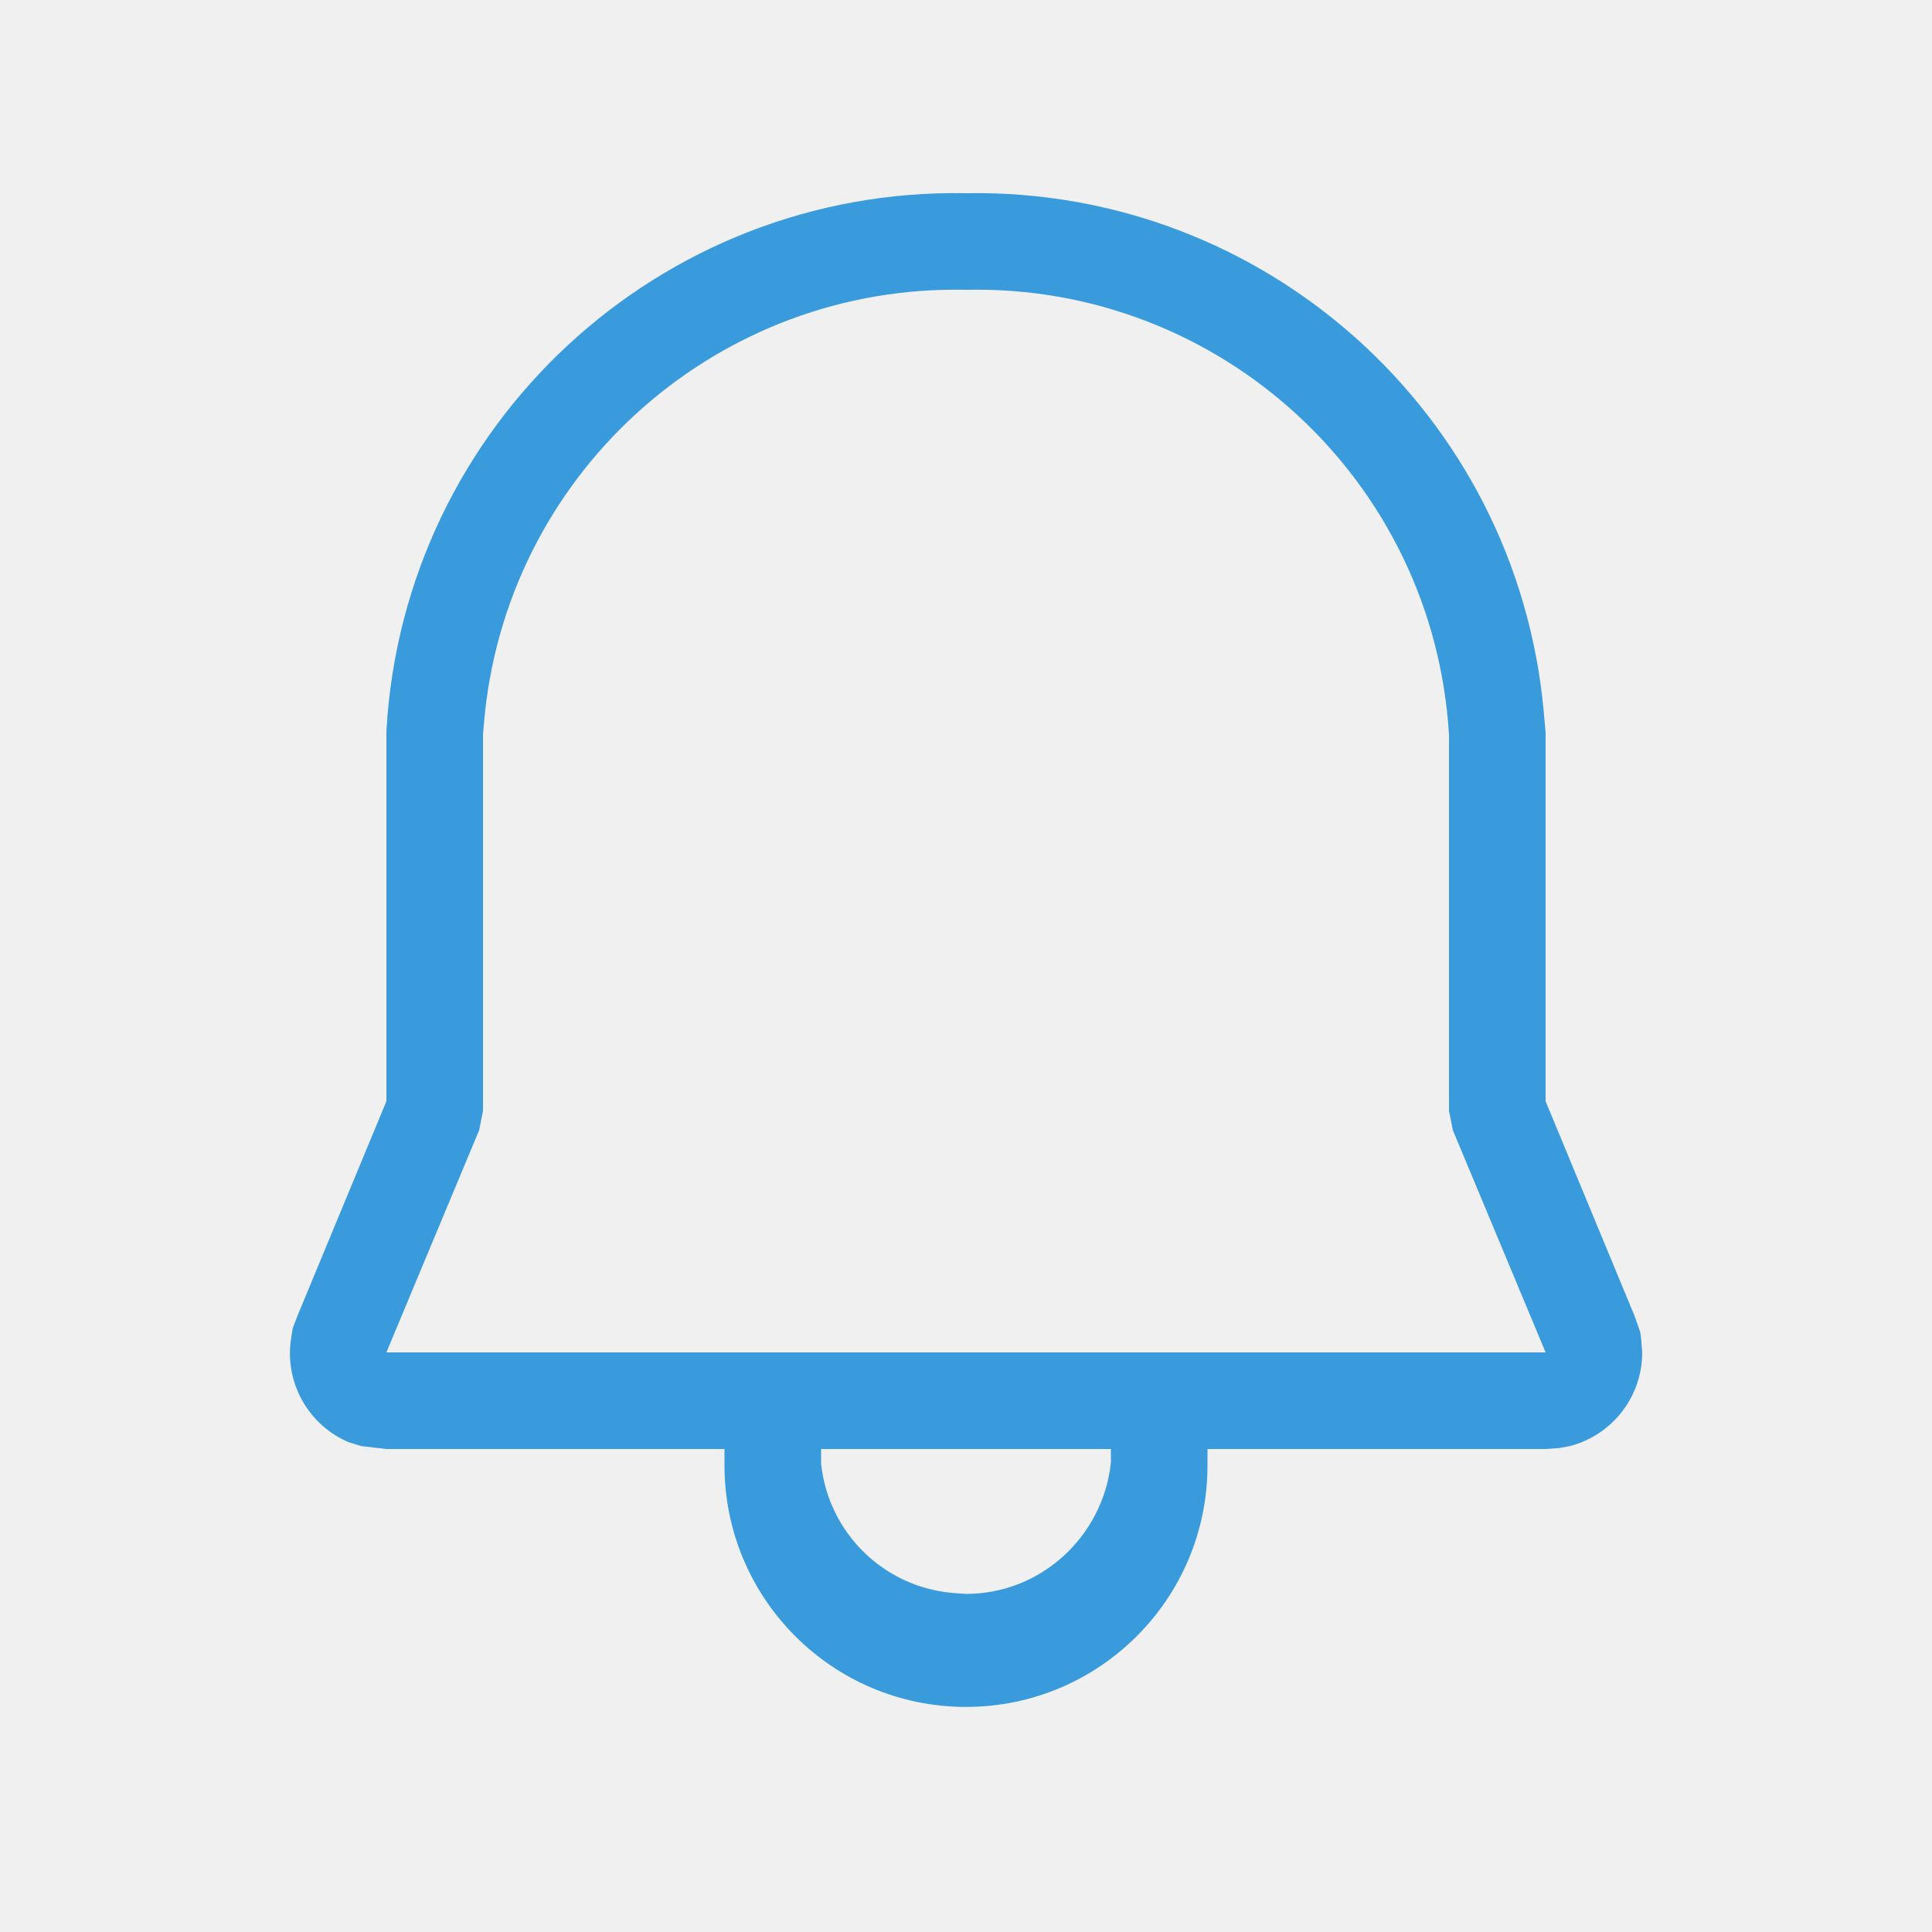
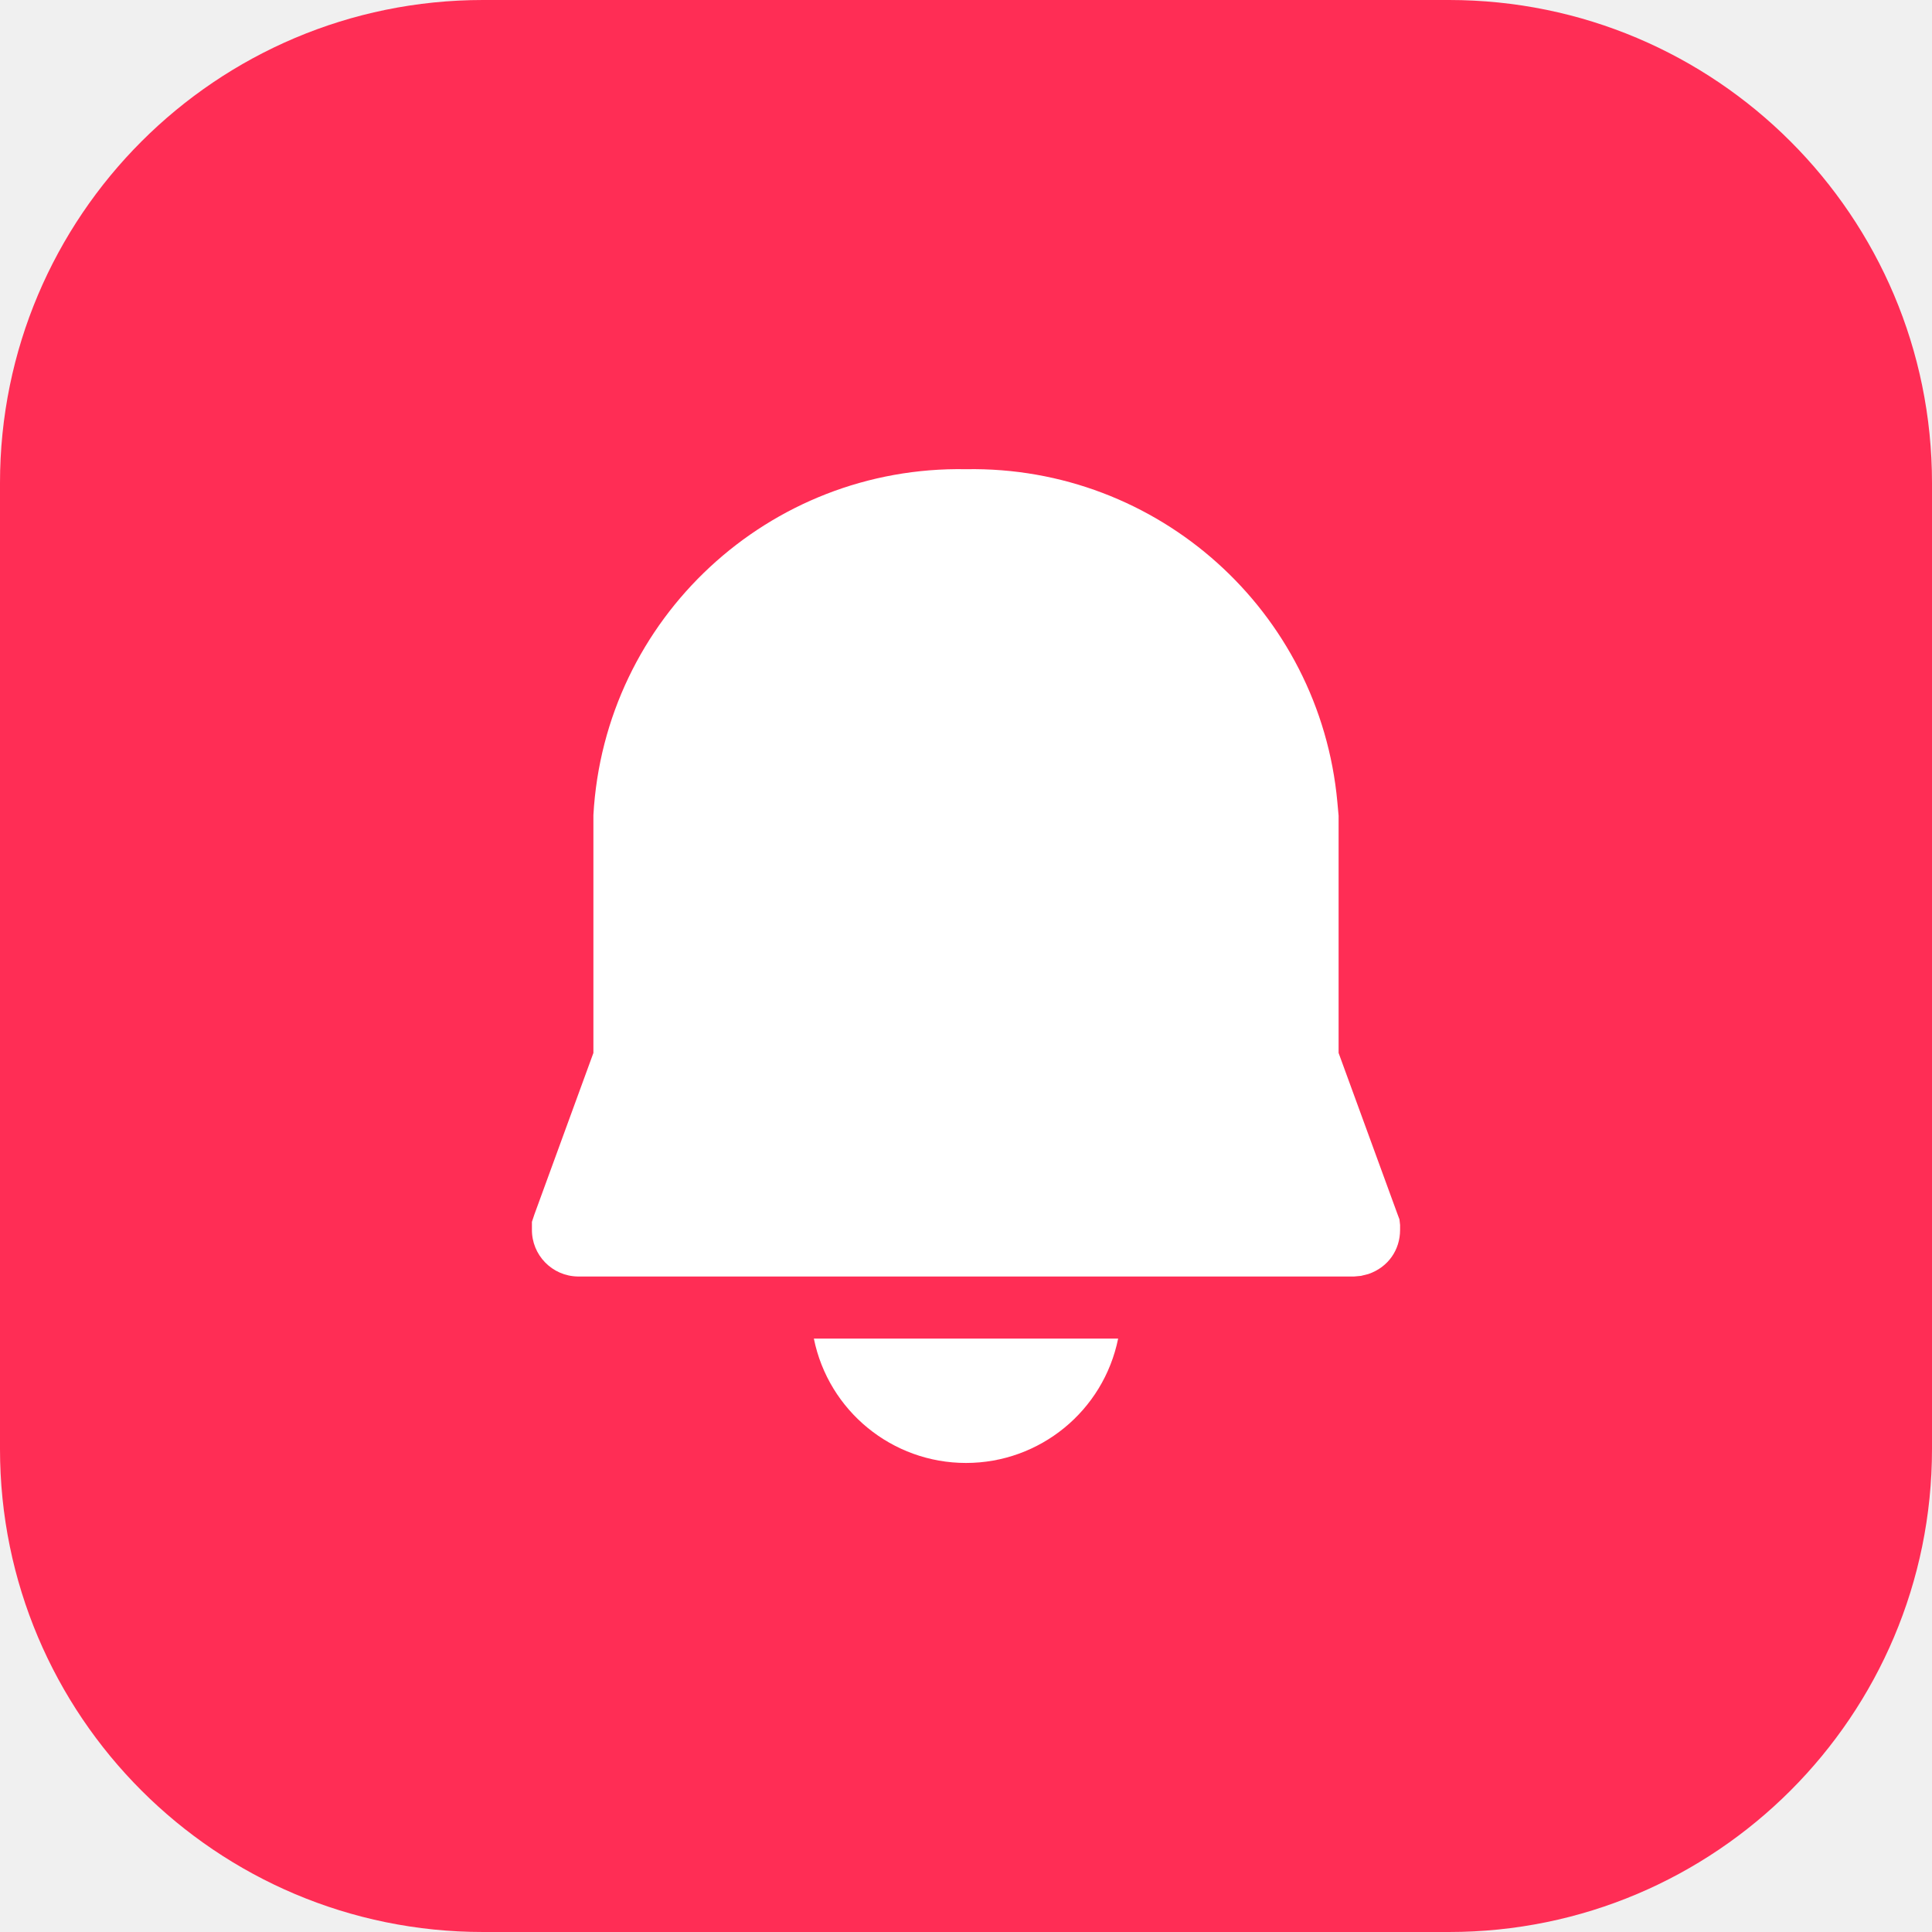
- <svg xmlns="http://www.w3.org/2000/svg" fill="#3A9BDC" width="20" height="20" viewBox="0 0 20 20">
-   <path d="M10 2a5.9 5.9 0 0 1 5.98 5.36l.02.22v3.82l.92 2.22.06.17.01.08.01.13a1 1 0 0 1-.75.97l-.11.02L16 15h-3.5v.17a2.5 2.5 0 0 1-5 0V15H4l-.26-.03-.13-.04a1 1 0 0 1-.6-1.05l.02-.13.05-.13L4 11.4V7.57A5.9 5.9 0 0 1 10 2m1.5 13h-3v.15a1.5 1.5 0 0 0 1.36 1.34l.14.01c.78 0 1.42-.6 1.5-1.36zM10 3a4.9 4.9 0 0 0-4.98 4.38L5 7.6v3.9l-.04.2L4 14h12l-.96-2.3-.04-.2V7.61A4.9 4.9 0 0 0 10 3" />
+ <svg xmlns="http://www.w3.org/2000/svg" width="28" height="28" viewBox="0 0 28 28">
+   <rect width="28" height="28" rx="7" fill="#FF2D55" />
+   <g fill="#FFFFFF" transform="translate(5 5) scale(.9)">
+     <path d="M12.45 16a2.5 2.5 0 0 1-4.9 0zM10 2a5.9 5.9 0 0 1 5.98 5.36l.02.22v3.82l.95 2.6.03.08.01.09v.08c0 .32-.19.6-.51.71l-.12.03-.11.01H3.75a.75.75 0 0 1-.74-.76v-.12l.04-.12L4 11.4V7.57A5.9 5.9 0 0 1 10 2" />
+   </g>
</svg>
